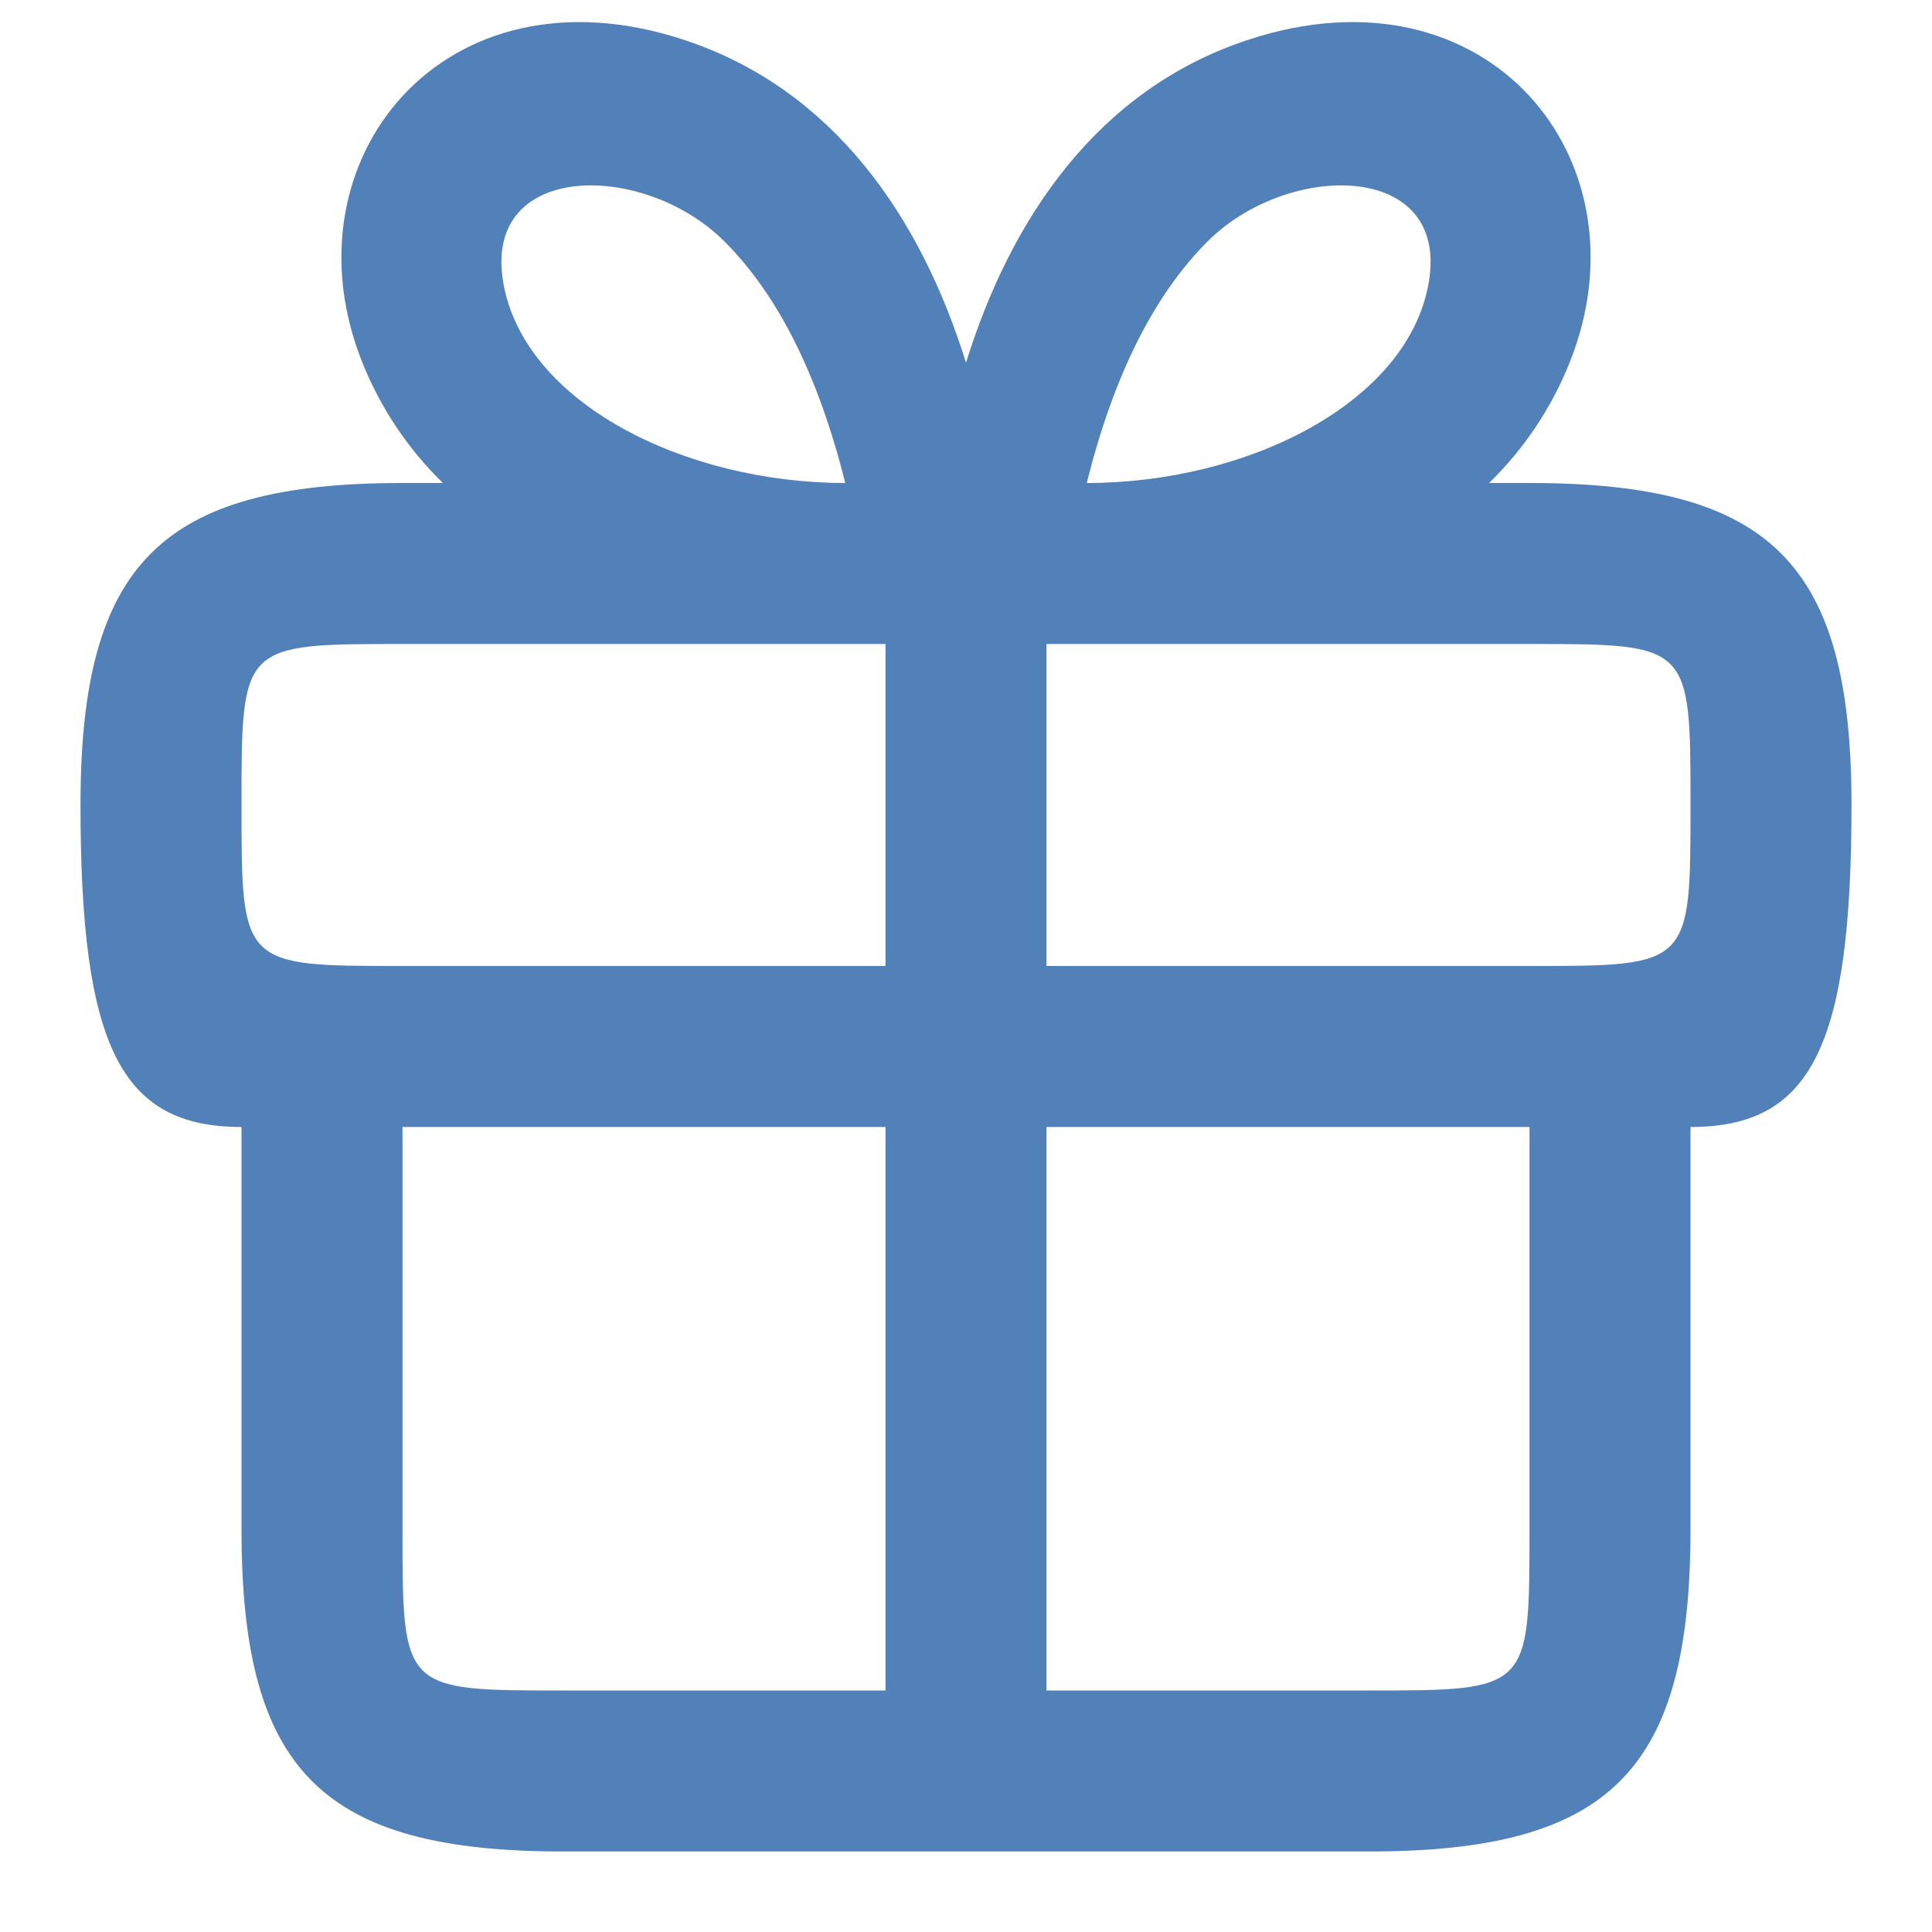
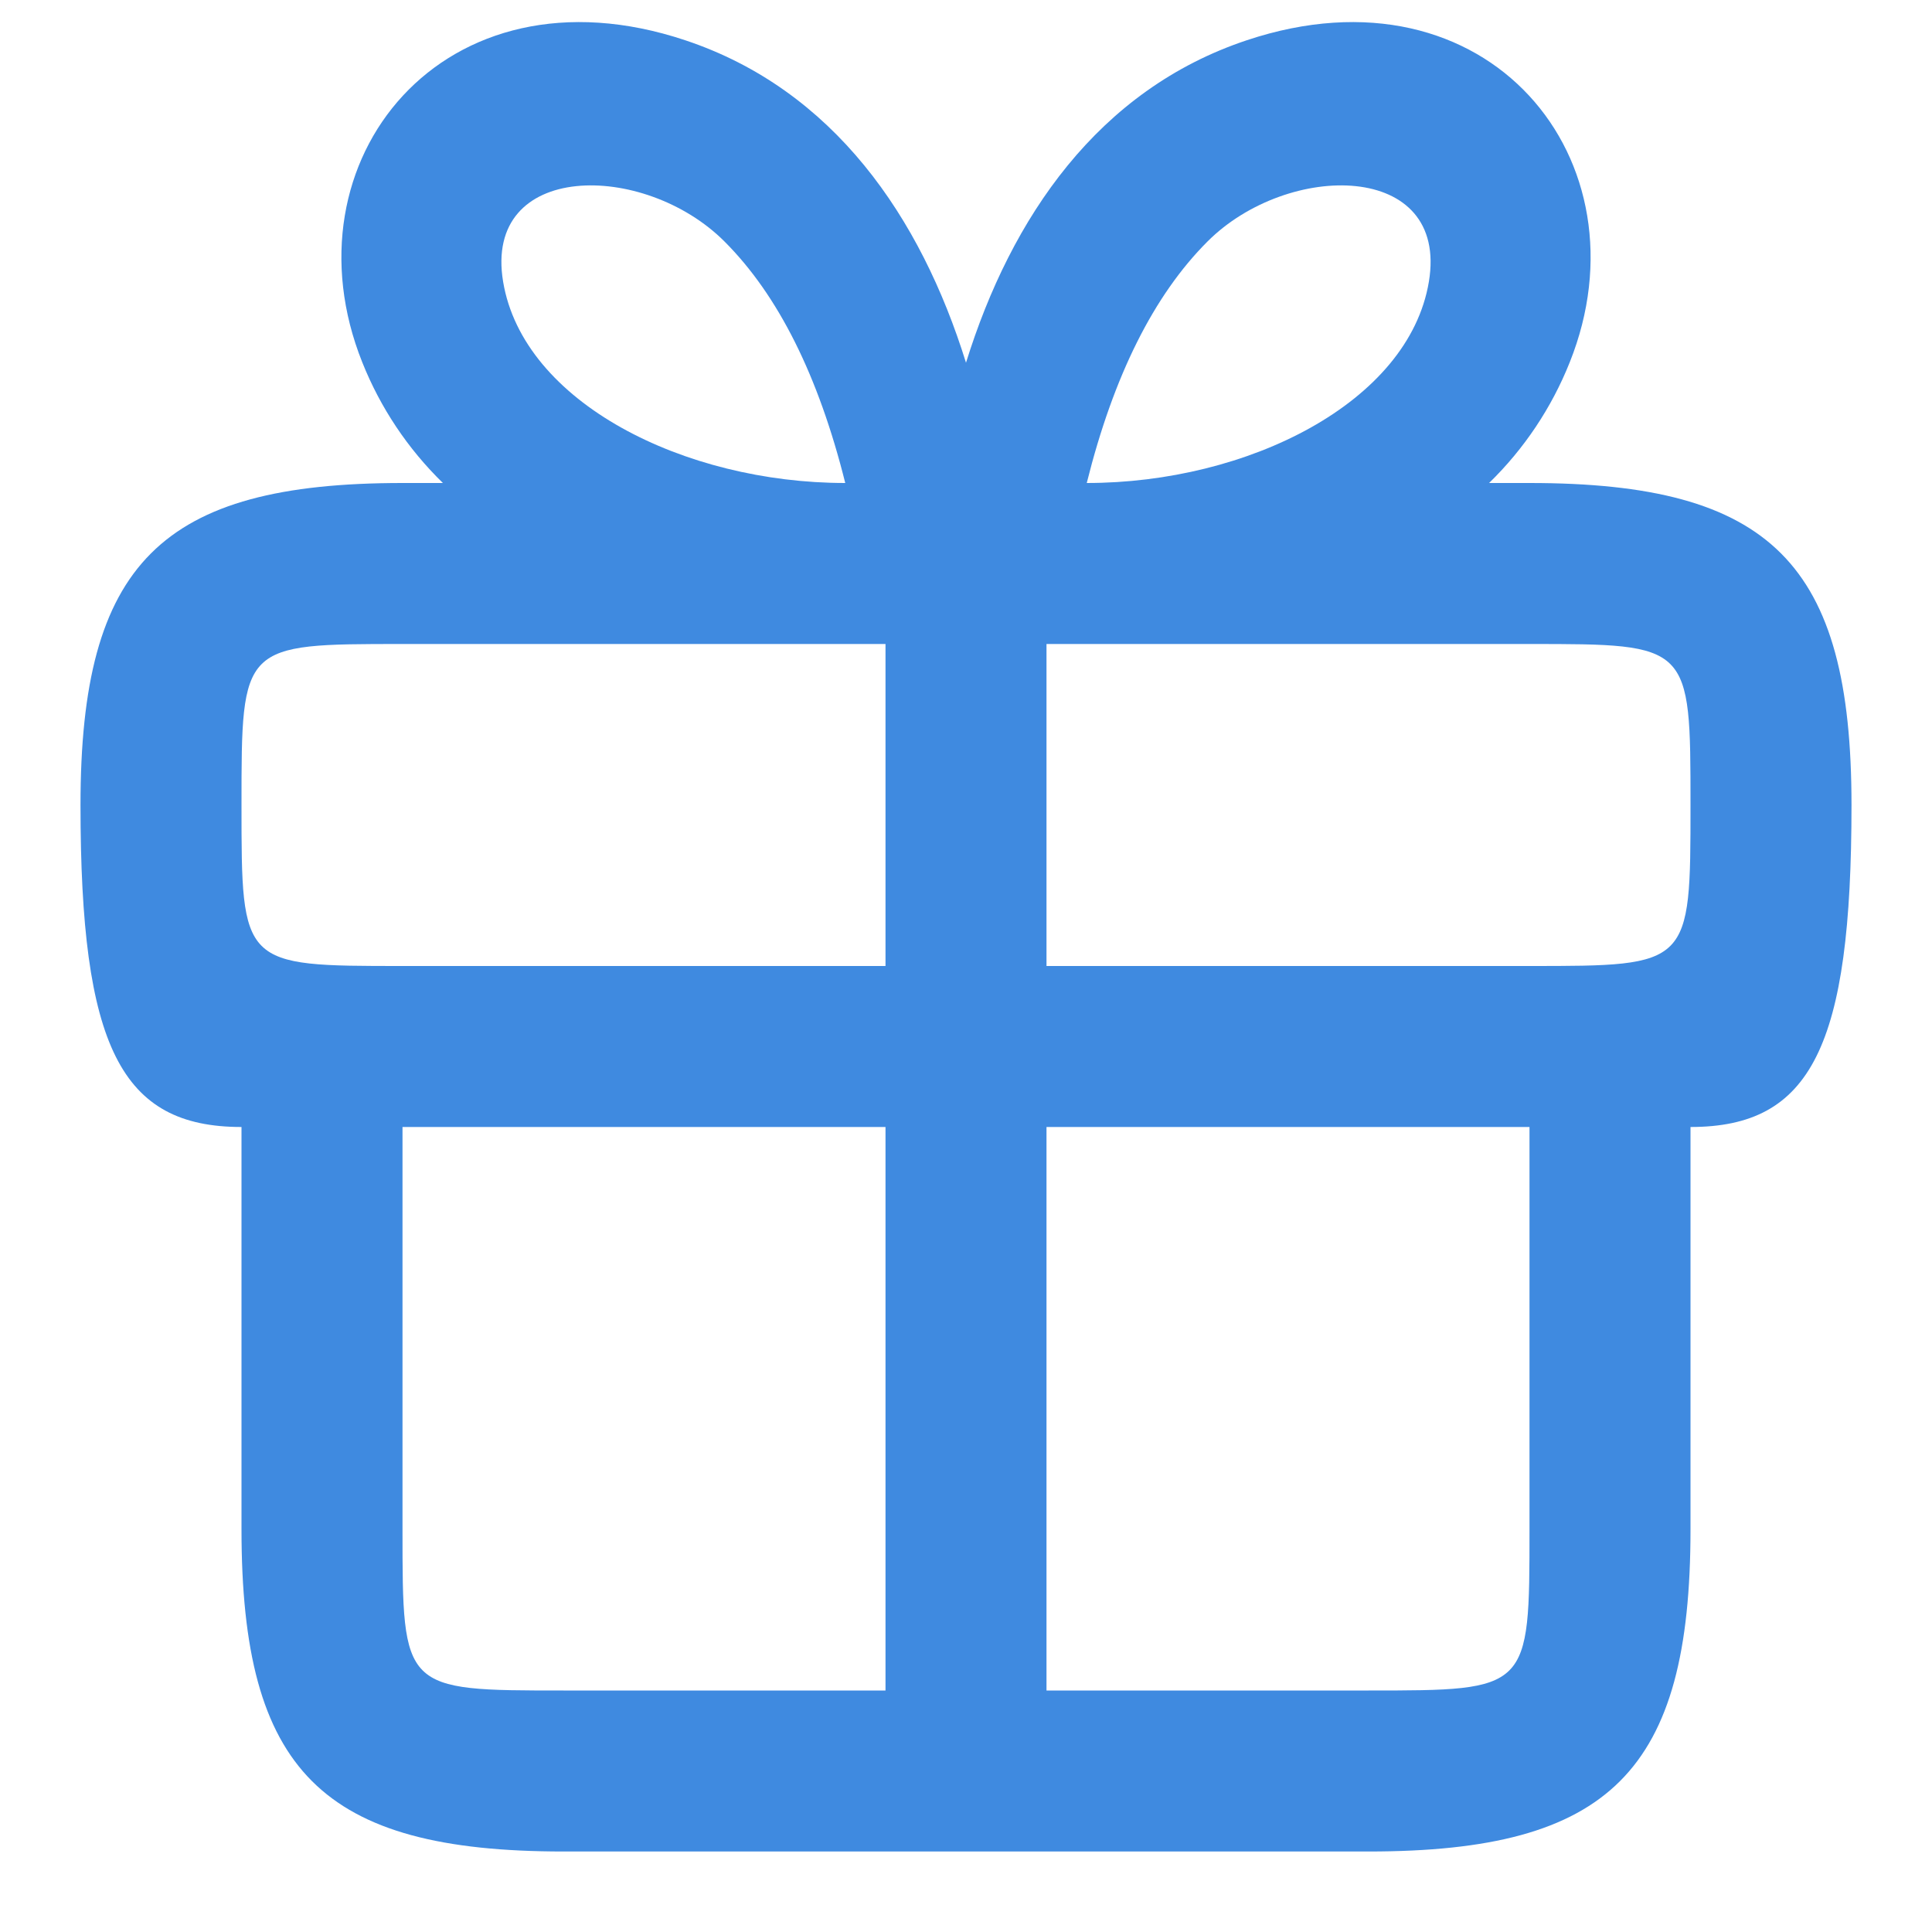
<svg xmlns="http://www.w3.org/2000/svg" width="24" height="24">
-   <path d="M18.498 6H19c3 0 4 1 4 4s-.5 4-2 4v5c0 3-1 4-4 4H7c-3 0-4-1-4-4v-5c-1.5 0-2-1-2-4s1-4 4-4h.502A4.33 4.33 0 0 1 4.5 4.5c-1-2.5 1.012-5 4.012-4 1.843.614 2.926 2.197 3.488 4.006.562-1.81 1.645-3.392 3.488-4.006 3-1 5.012 1.5 4.012 4A4.33 4.33 0 0 1 18.498 6zM19 14h-6v7h4c2 0 2 0 2-2v-5zM5 14v5c0 2 0 2 2 2h4v-7H5zm14-6h-6v4h6c2 0 2 0 2-2s0-2-2-2zM5 8c-2 0-2 0-2 2s0 2 2 2h6V8H5zm5.5-2c-.333-1.333-.833-2.333-1.5-3-1-1-3-1-2.75.5S8.5 6 10.5 6zm3 0c2 0 4-1 4.25-2.5S16 2 15 3c-.667.667-1.167 1.667-1.5 3z" fill="#5181b8" fill-rule="evenodd" />
+   <path d="M18.498 6H19c3 0 4 1 4 4s-.5 4-2 4v5c0 3-1 4-4 4H7c-3 0-4-1-4-4v-5c-1.5 0-2-1-2-4s1-4 4-4h.502A4.33 4.33 0 0 1 4.5 4.5c-1-2.5 1.012-5 4.012-4 1.843.614 2.926 2.197 3.488 4.006.562-1.81 1.645-3.392 3.488-4.006 3-1 5.012 1.5 4.012 4A4.33 4.33 0 0 1 18.498 6zM19 14h-6v7h4c2 0 2 0 2-2v-5zM5 14v5c0 2 0 2 2 2h4v-7H5zm14-6h-6v4h6c2 0 2 0 2-2s0-2-2-2zM5 8c-2 0-2 0-2 2s0 2 2 2h6V8H5zm5.5-2c-.333-1.333-.833-2.333-1.5-3-1-1-3-1-2.75.5S8.5 6 10.5 6zm3 0c2 0 4-1 4.25-2.5S16 2 15 3c-.667.667-1.167 1.667-1.5 3z" fill="#3f8ae0" fill-rule="evenodd" />
</svg>
